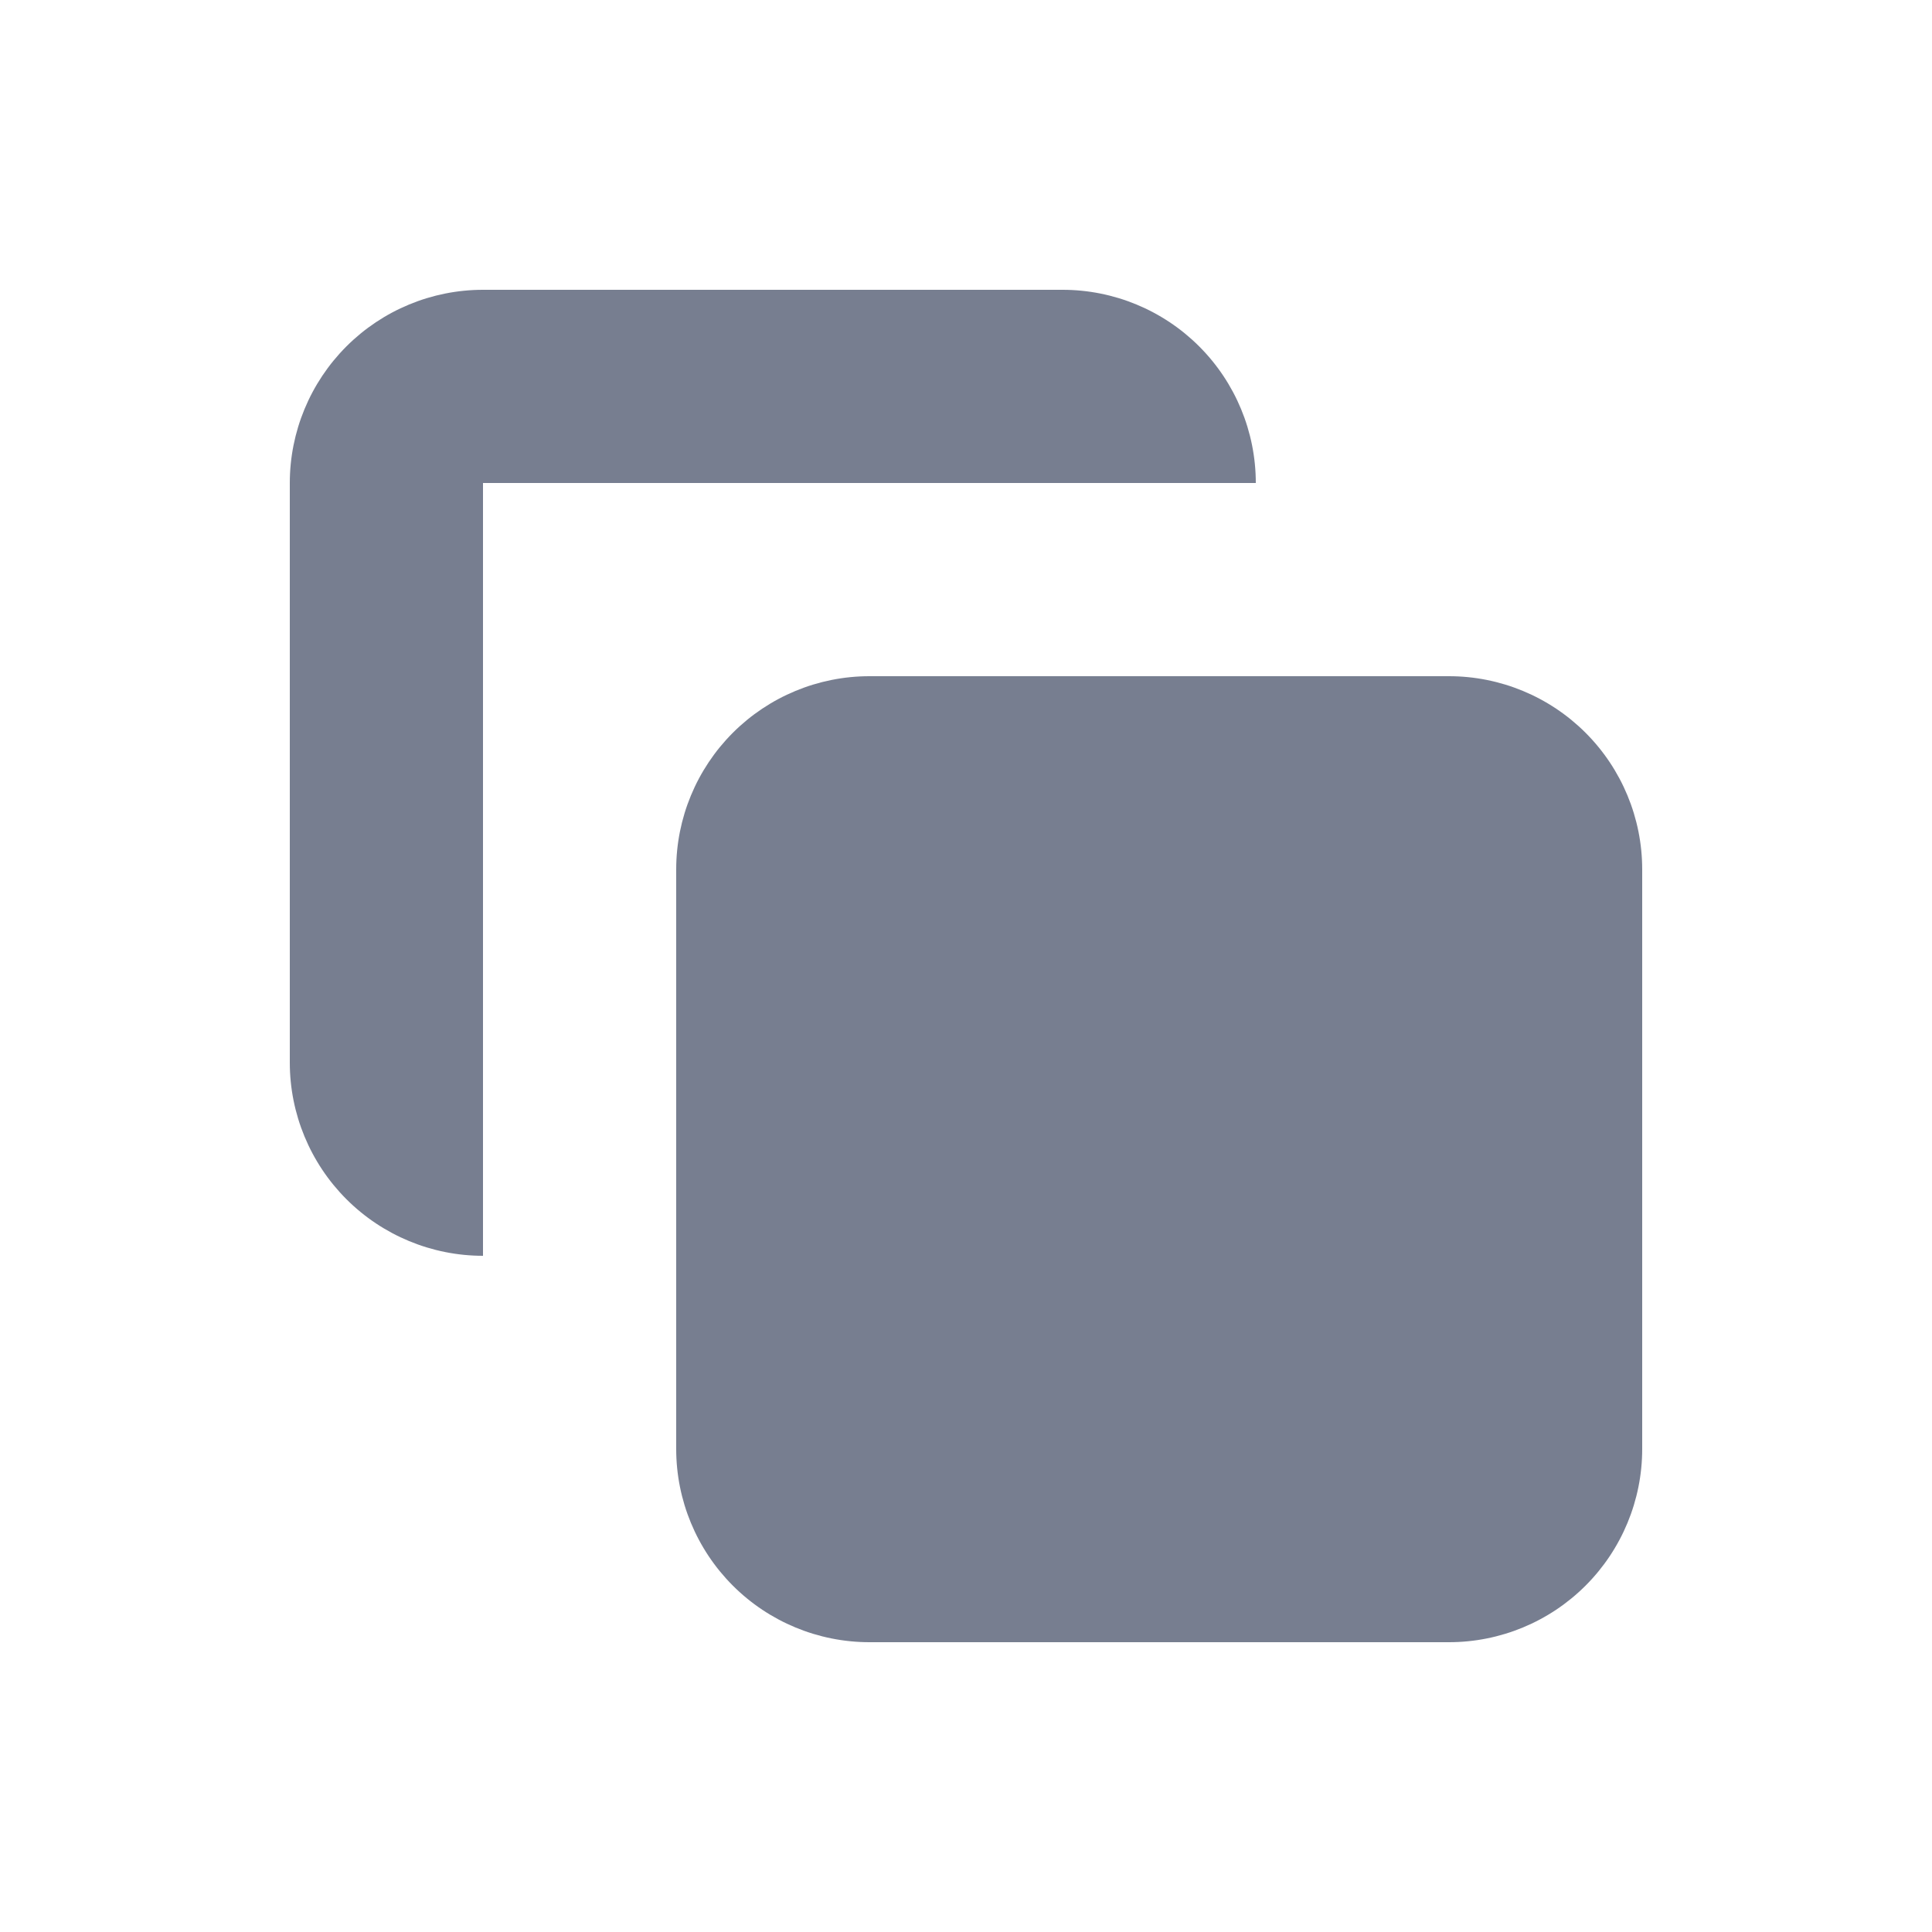
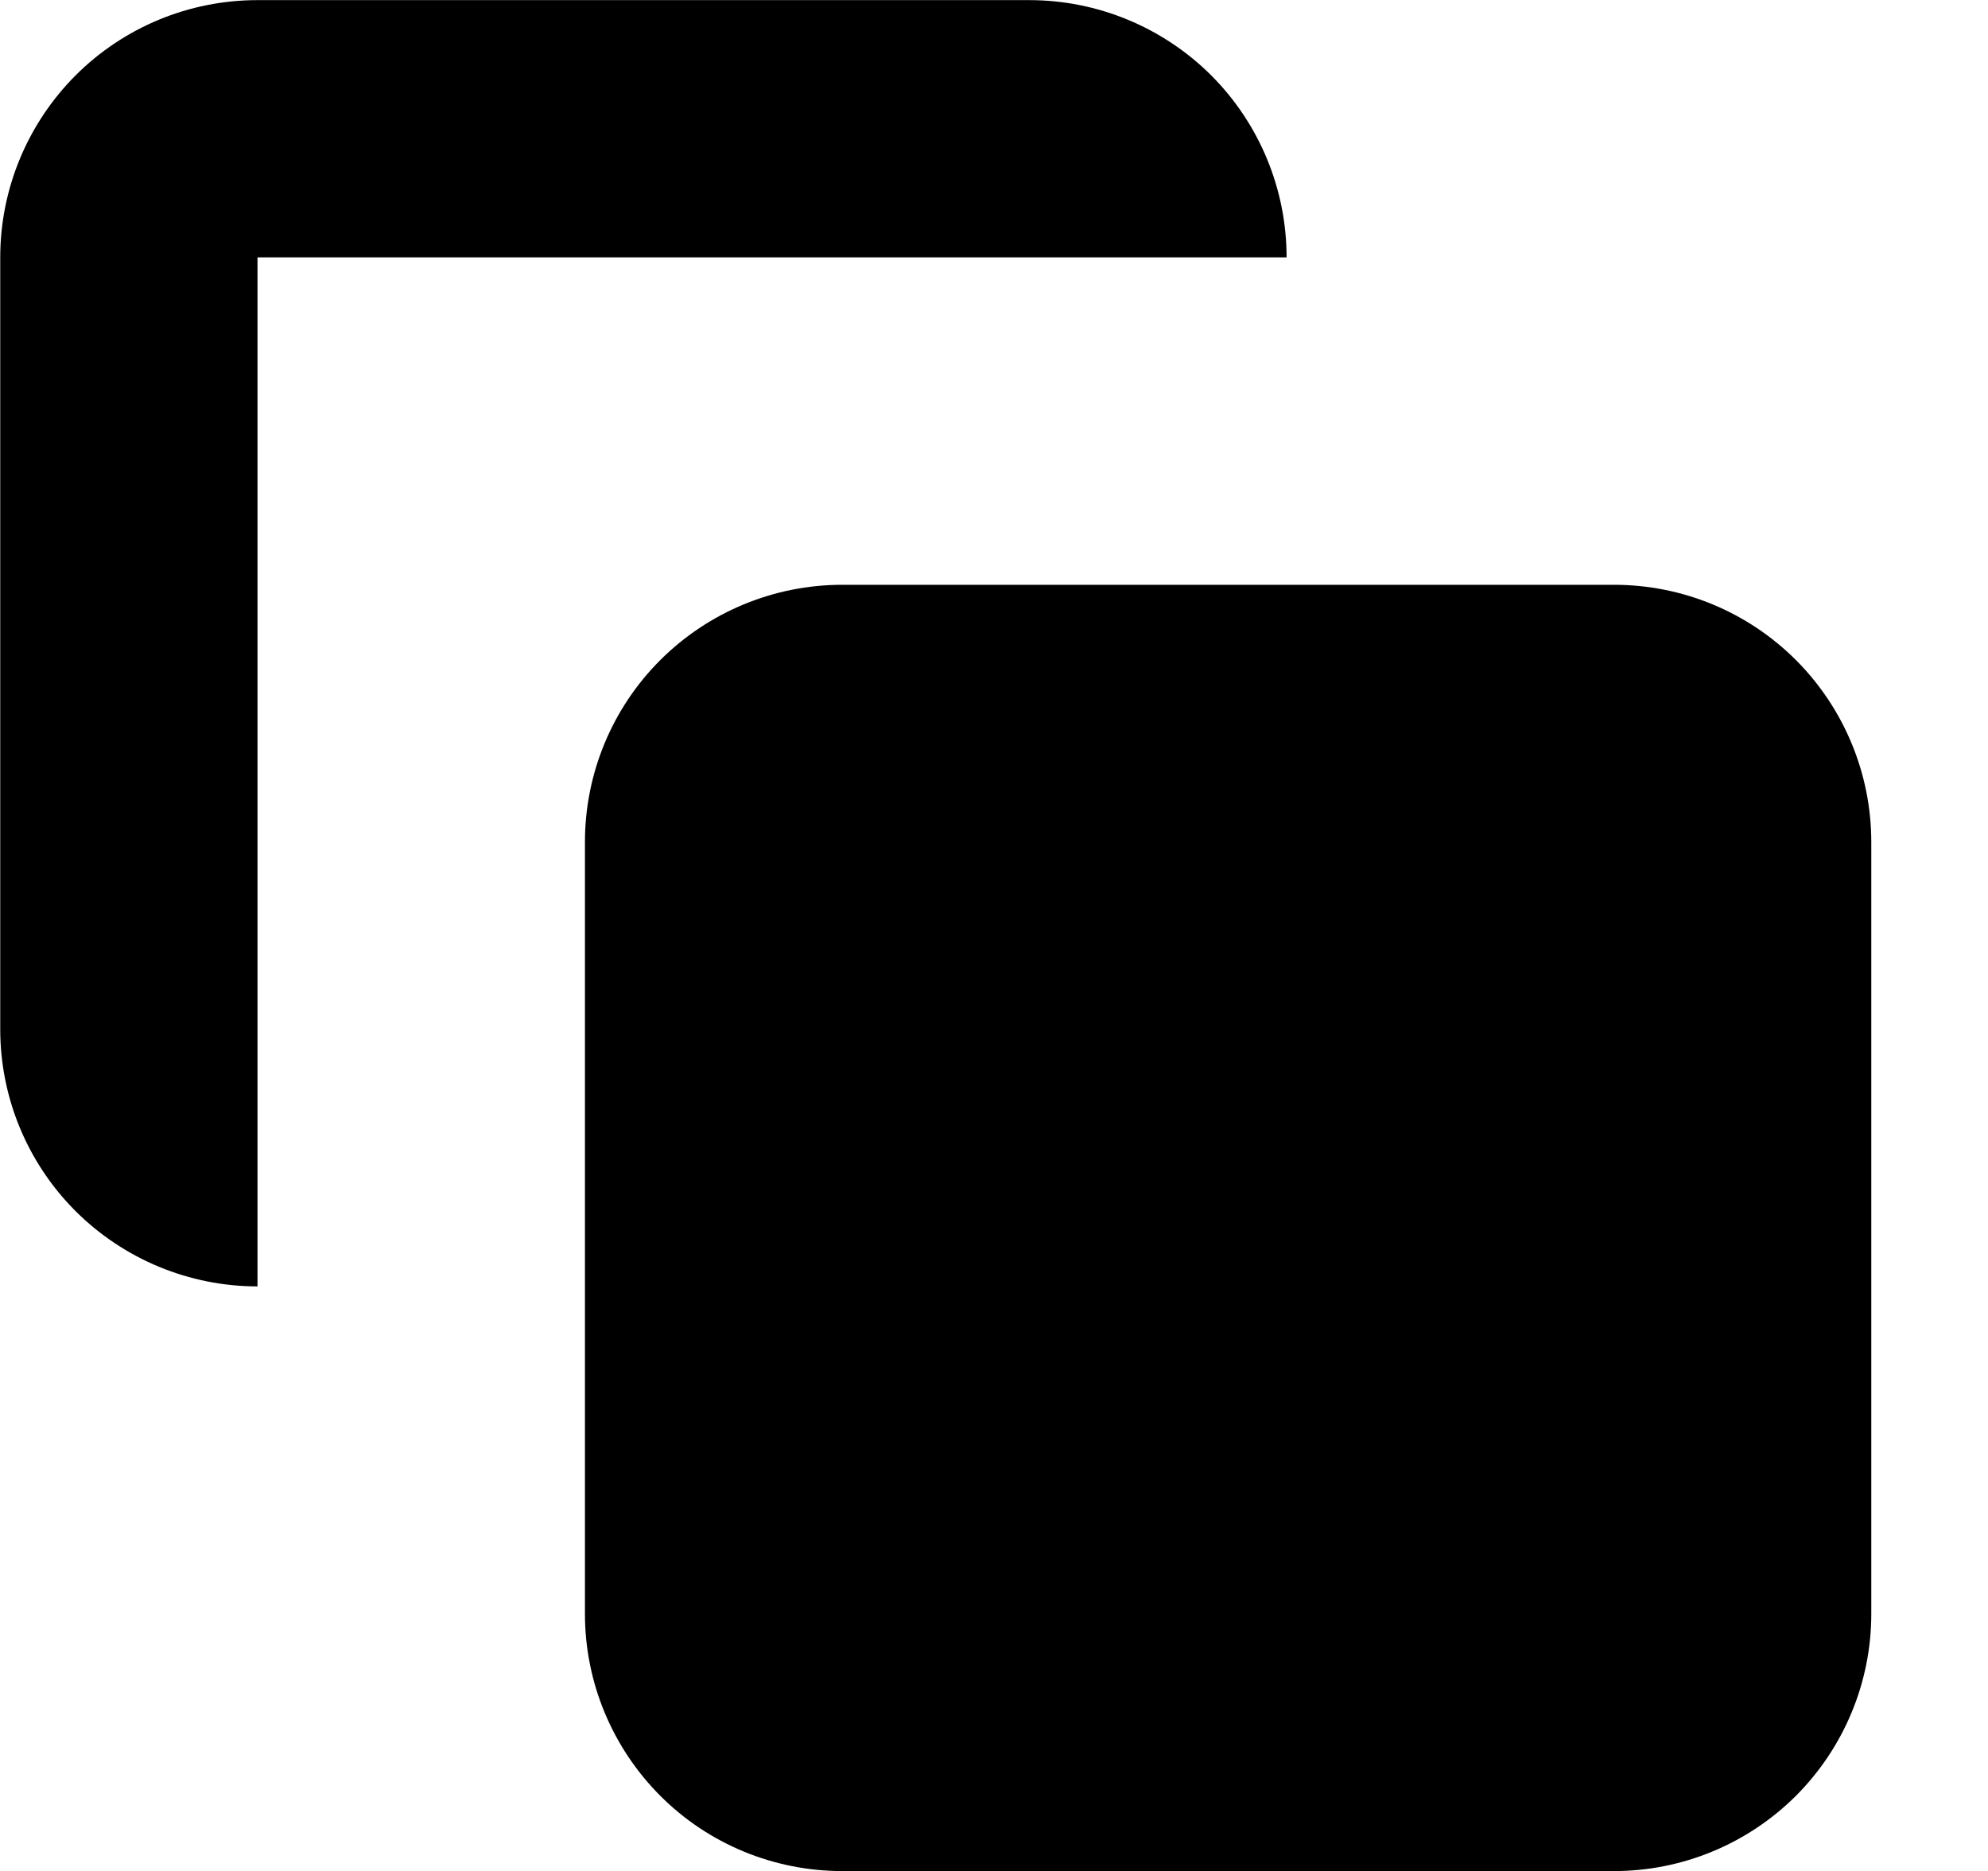
- <svg xmlns="http://www.w3.org/2000/svg" width="20" height="20" viewBox="0 0 20 20" fill="none">
-   <path d="M7 9C7 8.47 7.211 7.961 7.586 7.586C7.961 7.211 8.47 7 9 7H15C15.53 7 16.039 7.211 16.414 7.586C16.789 7.961 17 8.47 17 9V15C17 15.53 16.789 16.039 16.414 16.414C16.039 16.789 15.53 17 15 17H9C8.47 17 7.961 16.789 7.586 16.414C7.211 16.039 7 15.53 7 15V9Z" fill="#777E90" />
-   <path d="M5 3C4.47 3 3.961 3.211 3.586 3.586C3.211 3.961 3 4.47 3 5V11C3 11.53 3.211 12.039 3.586 12.414C3.961 12.789 4.47 13 5 13V5H13C13 4.47 12.789 3.961 12.414 3.586C12.039 3.211 11.53 3 11 3H5Z" fill="#777E90" />
+ <svg xmlns="http://www.w3.org/2000/svg" fill="none" height="16" viewBox="0 0 17 16" width="17">
+   <path clip-rule="evenodd" d="m.646.645c.413-.413.972-.644 1.556-.644h6.6c.583 0 1.143.232 1.556.644.412.413.644.972.644 1.556h-8.8v8.8c-.583 0-1.143-.232-1.556-.644-.413-.413-.644-.972-.644-1.556v-6.6c0-.583.232-1.143.644-1.556zm5 5c-.413.413-.644.972-.644 1.556v6.6c0 .584.232 1.143.644 1.556s.972.644 1.556.644h6.6c.584 0 1.143-.232 1.556-.644.412-.413.644-.972.644-1.556v-6.6c0-.583-.232-1.143-.644-1.556-.413-.413-.972-.644-1.556-.644h-6.6c-.583 0-1.143.232-1.556.644z" fill="currentColor" fill-rule="evenodd" />
</svg>
